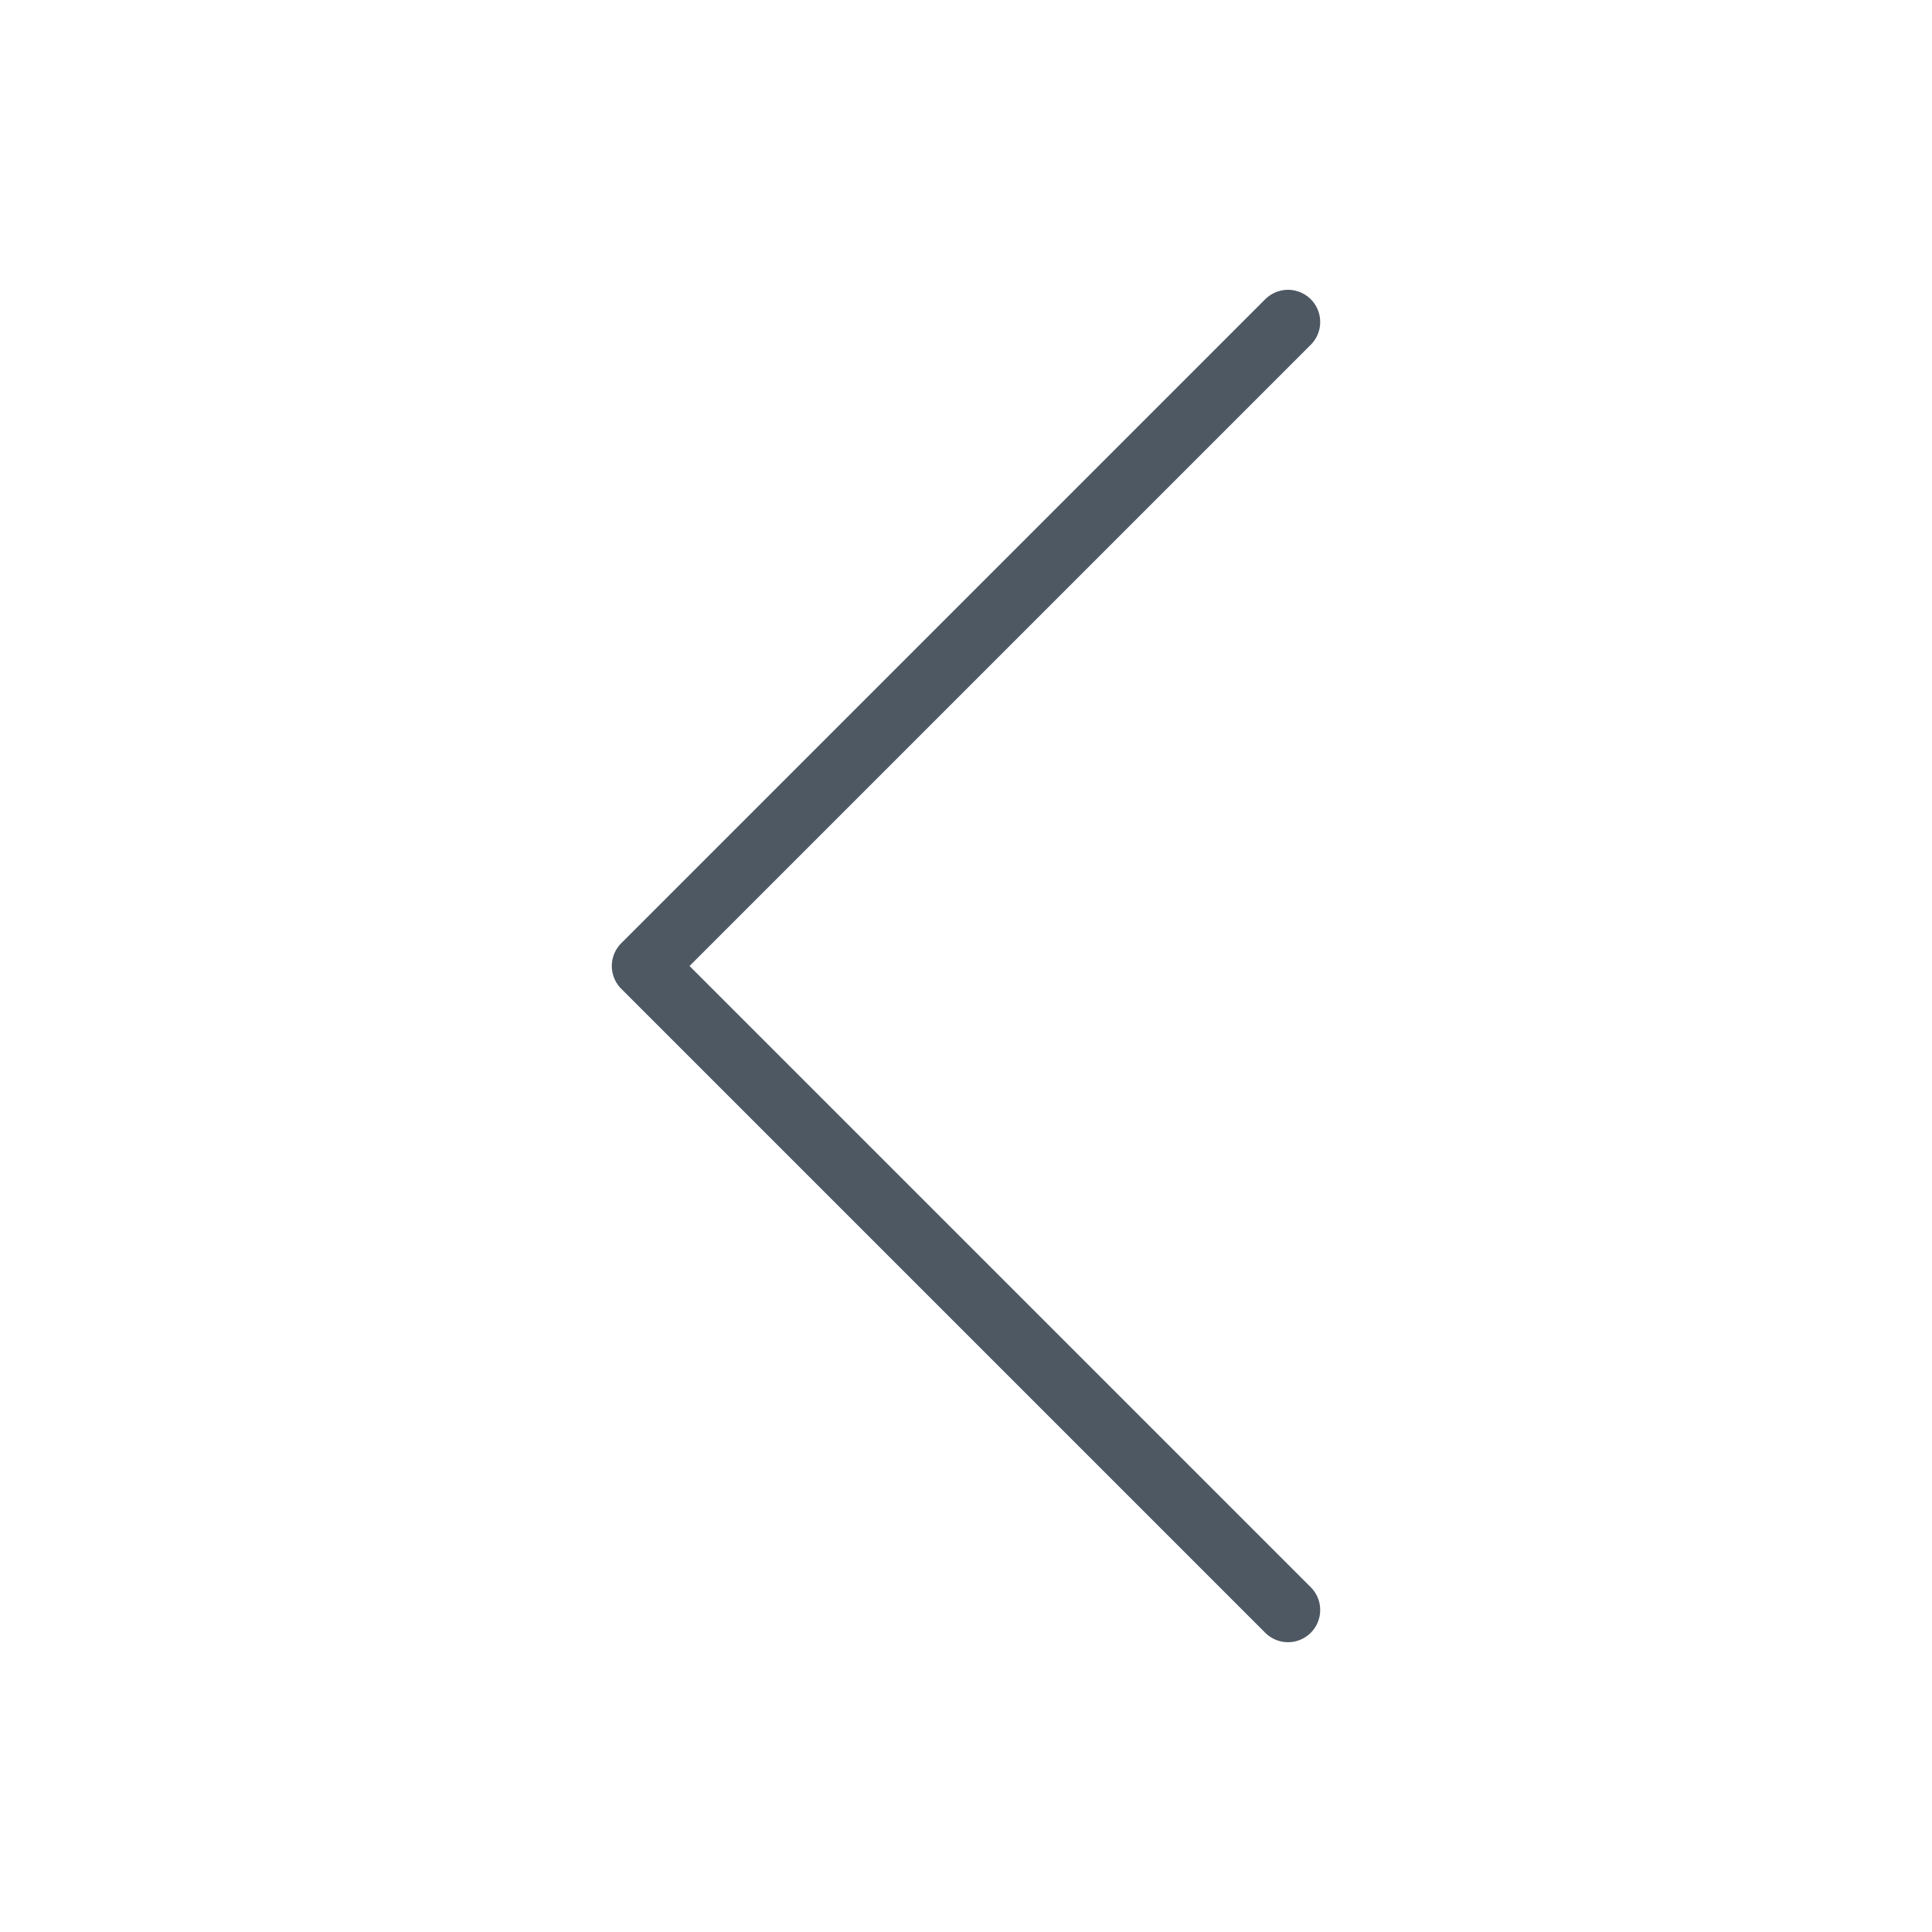
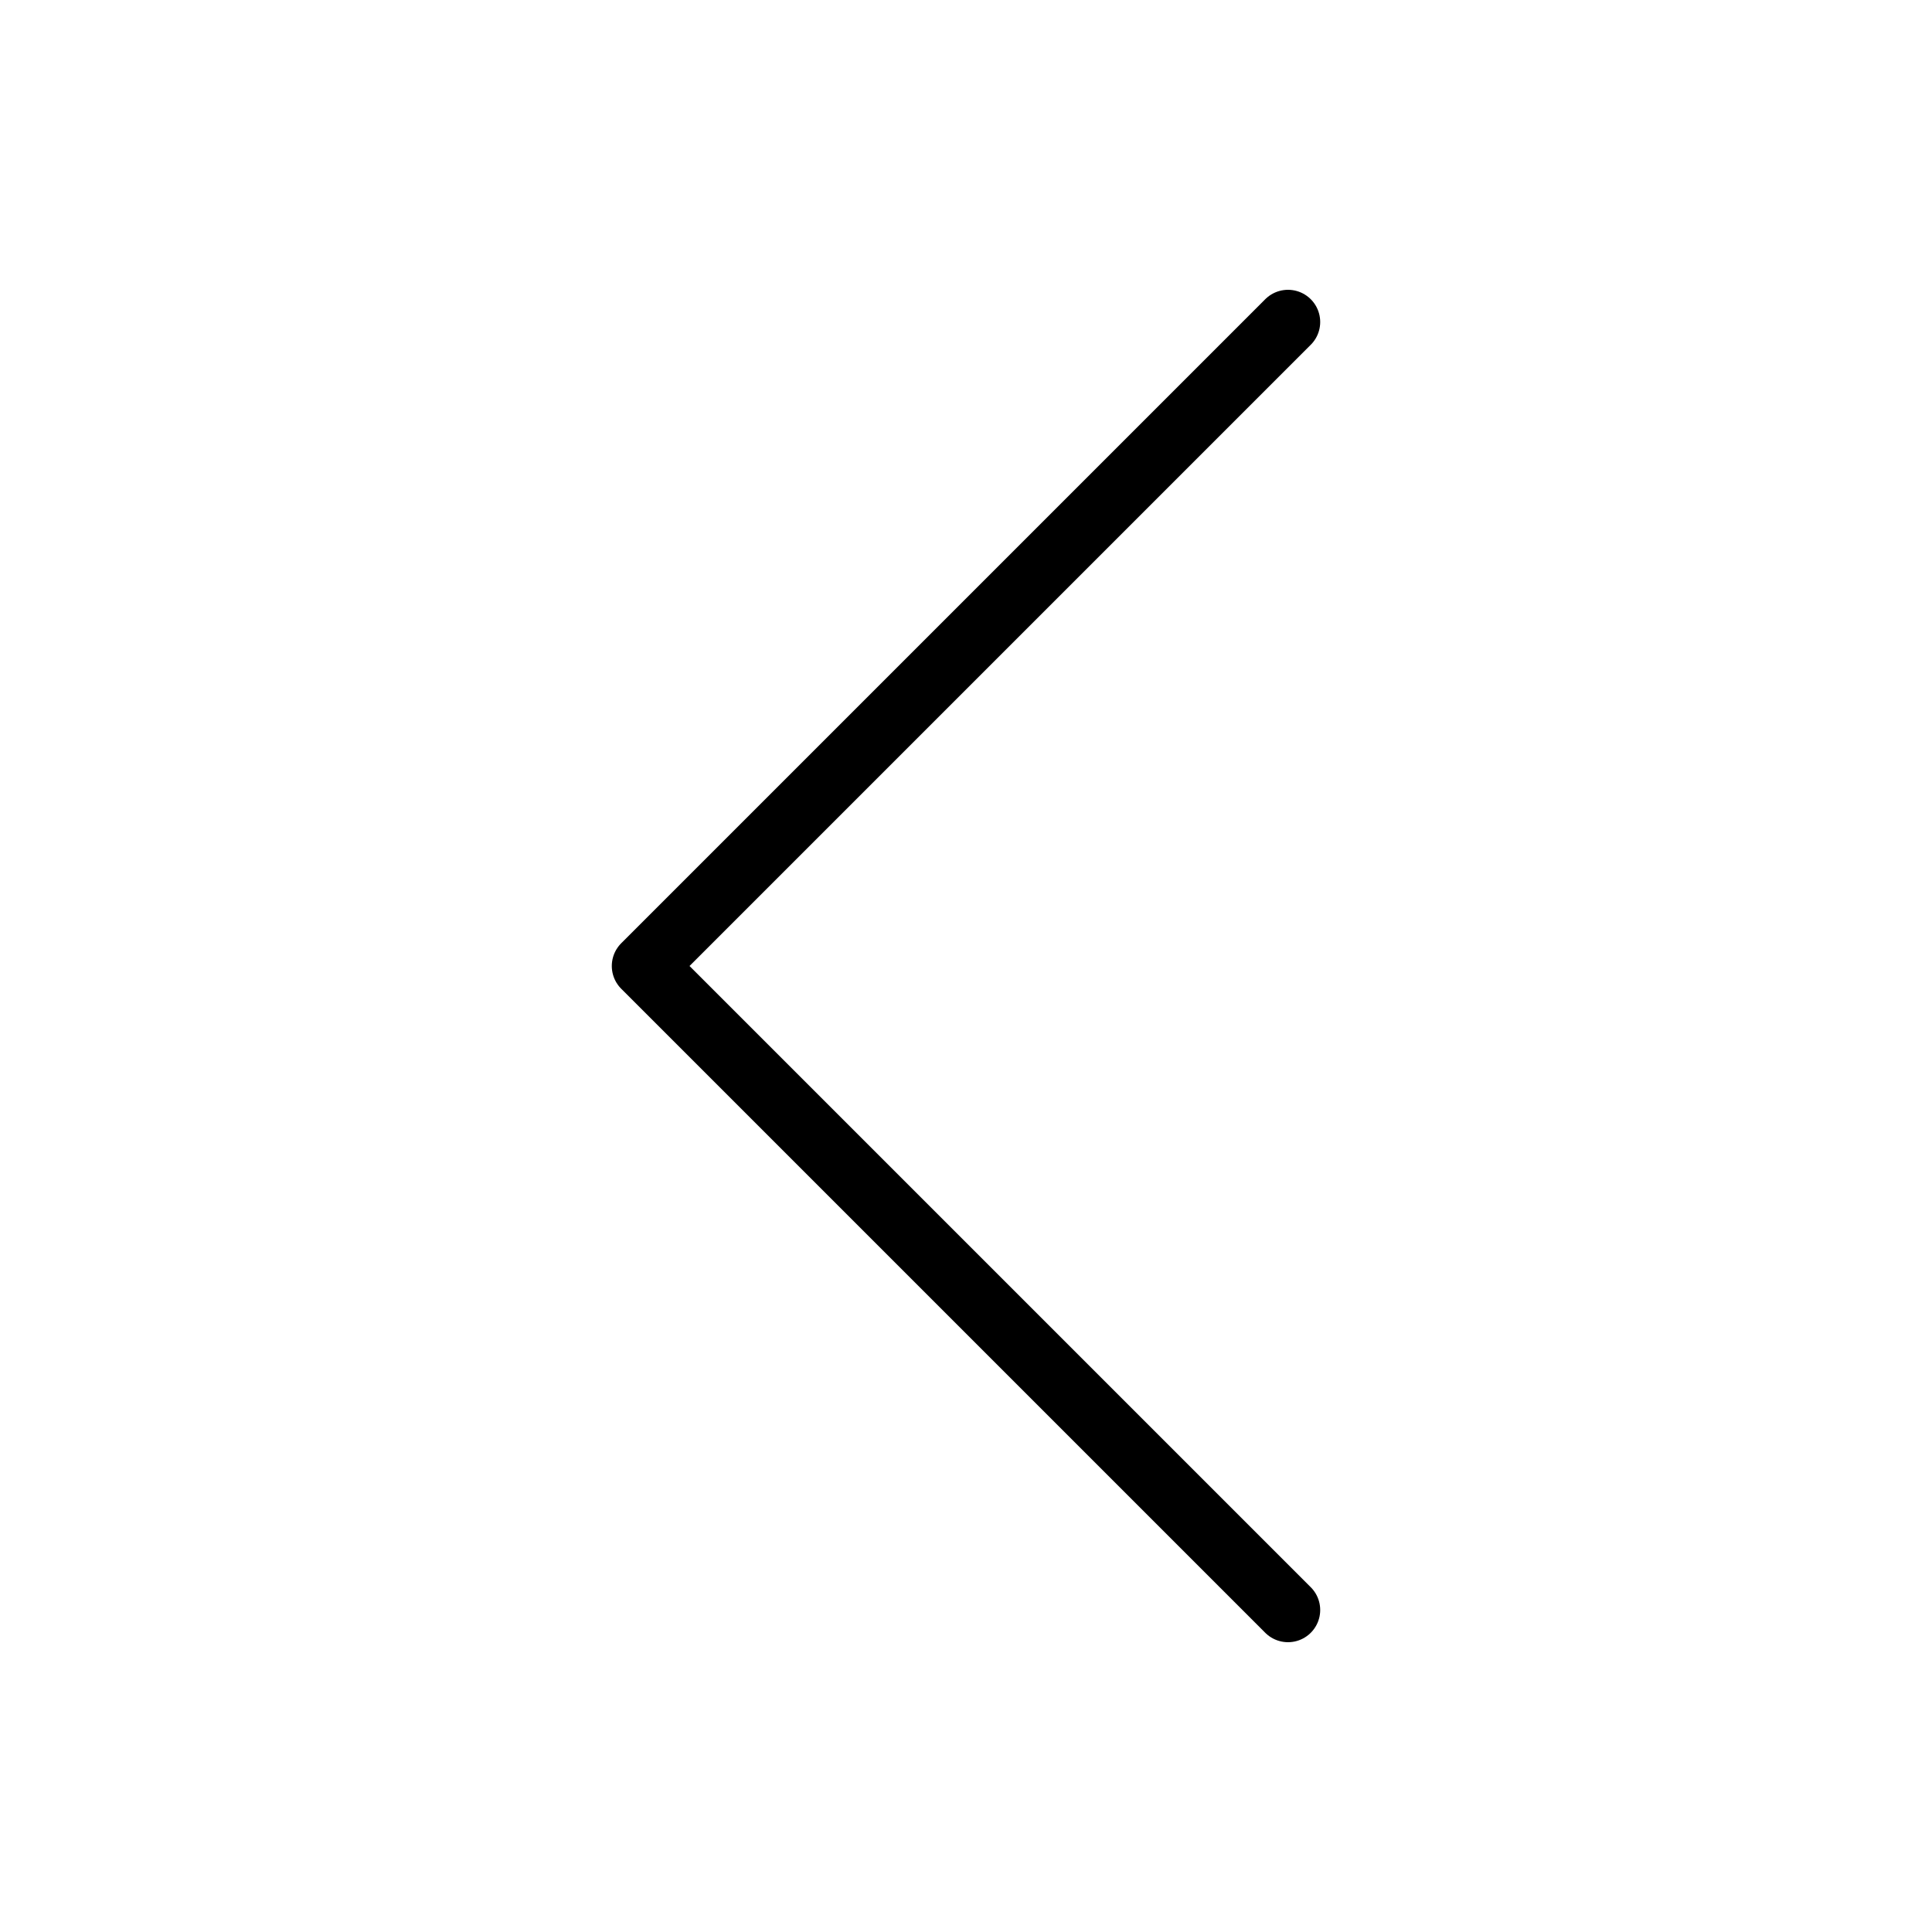
<svg xmlns="http://www.w3.org/2000/svg" width="24" height="24" viewBox="0 0 24 24" fill="none">
-   <path d="M16 4L8 12L16 20" stroke="#4E5863" stroke-width="0.8" stroke-linecap="round" stroke-linejoin="round" />
+   <path d="M16 4L8 12L16 20" stroke="currentColor" stroke-width="0.8" stroke-linecap="round" stroke-linejoin="round" />
</svg>
